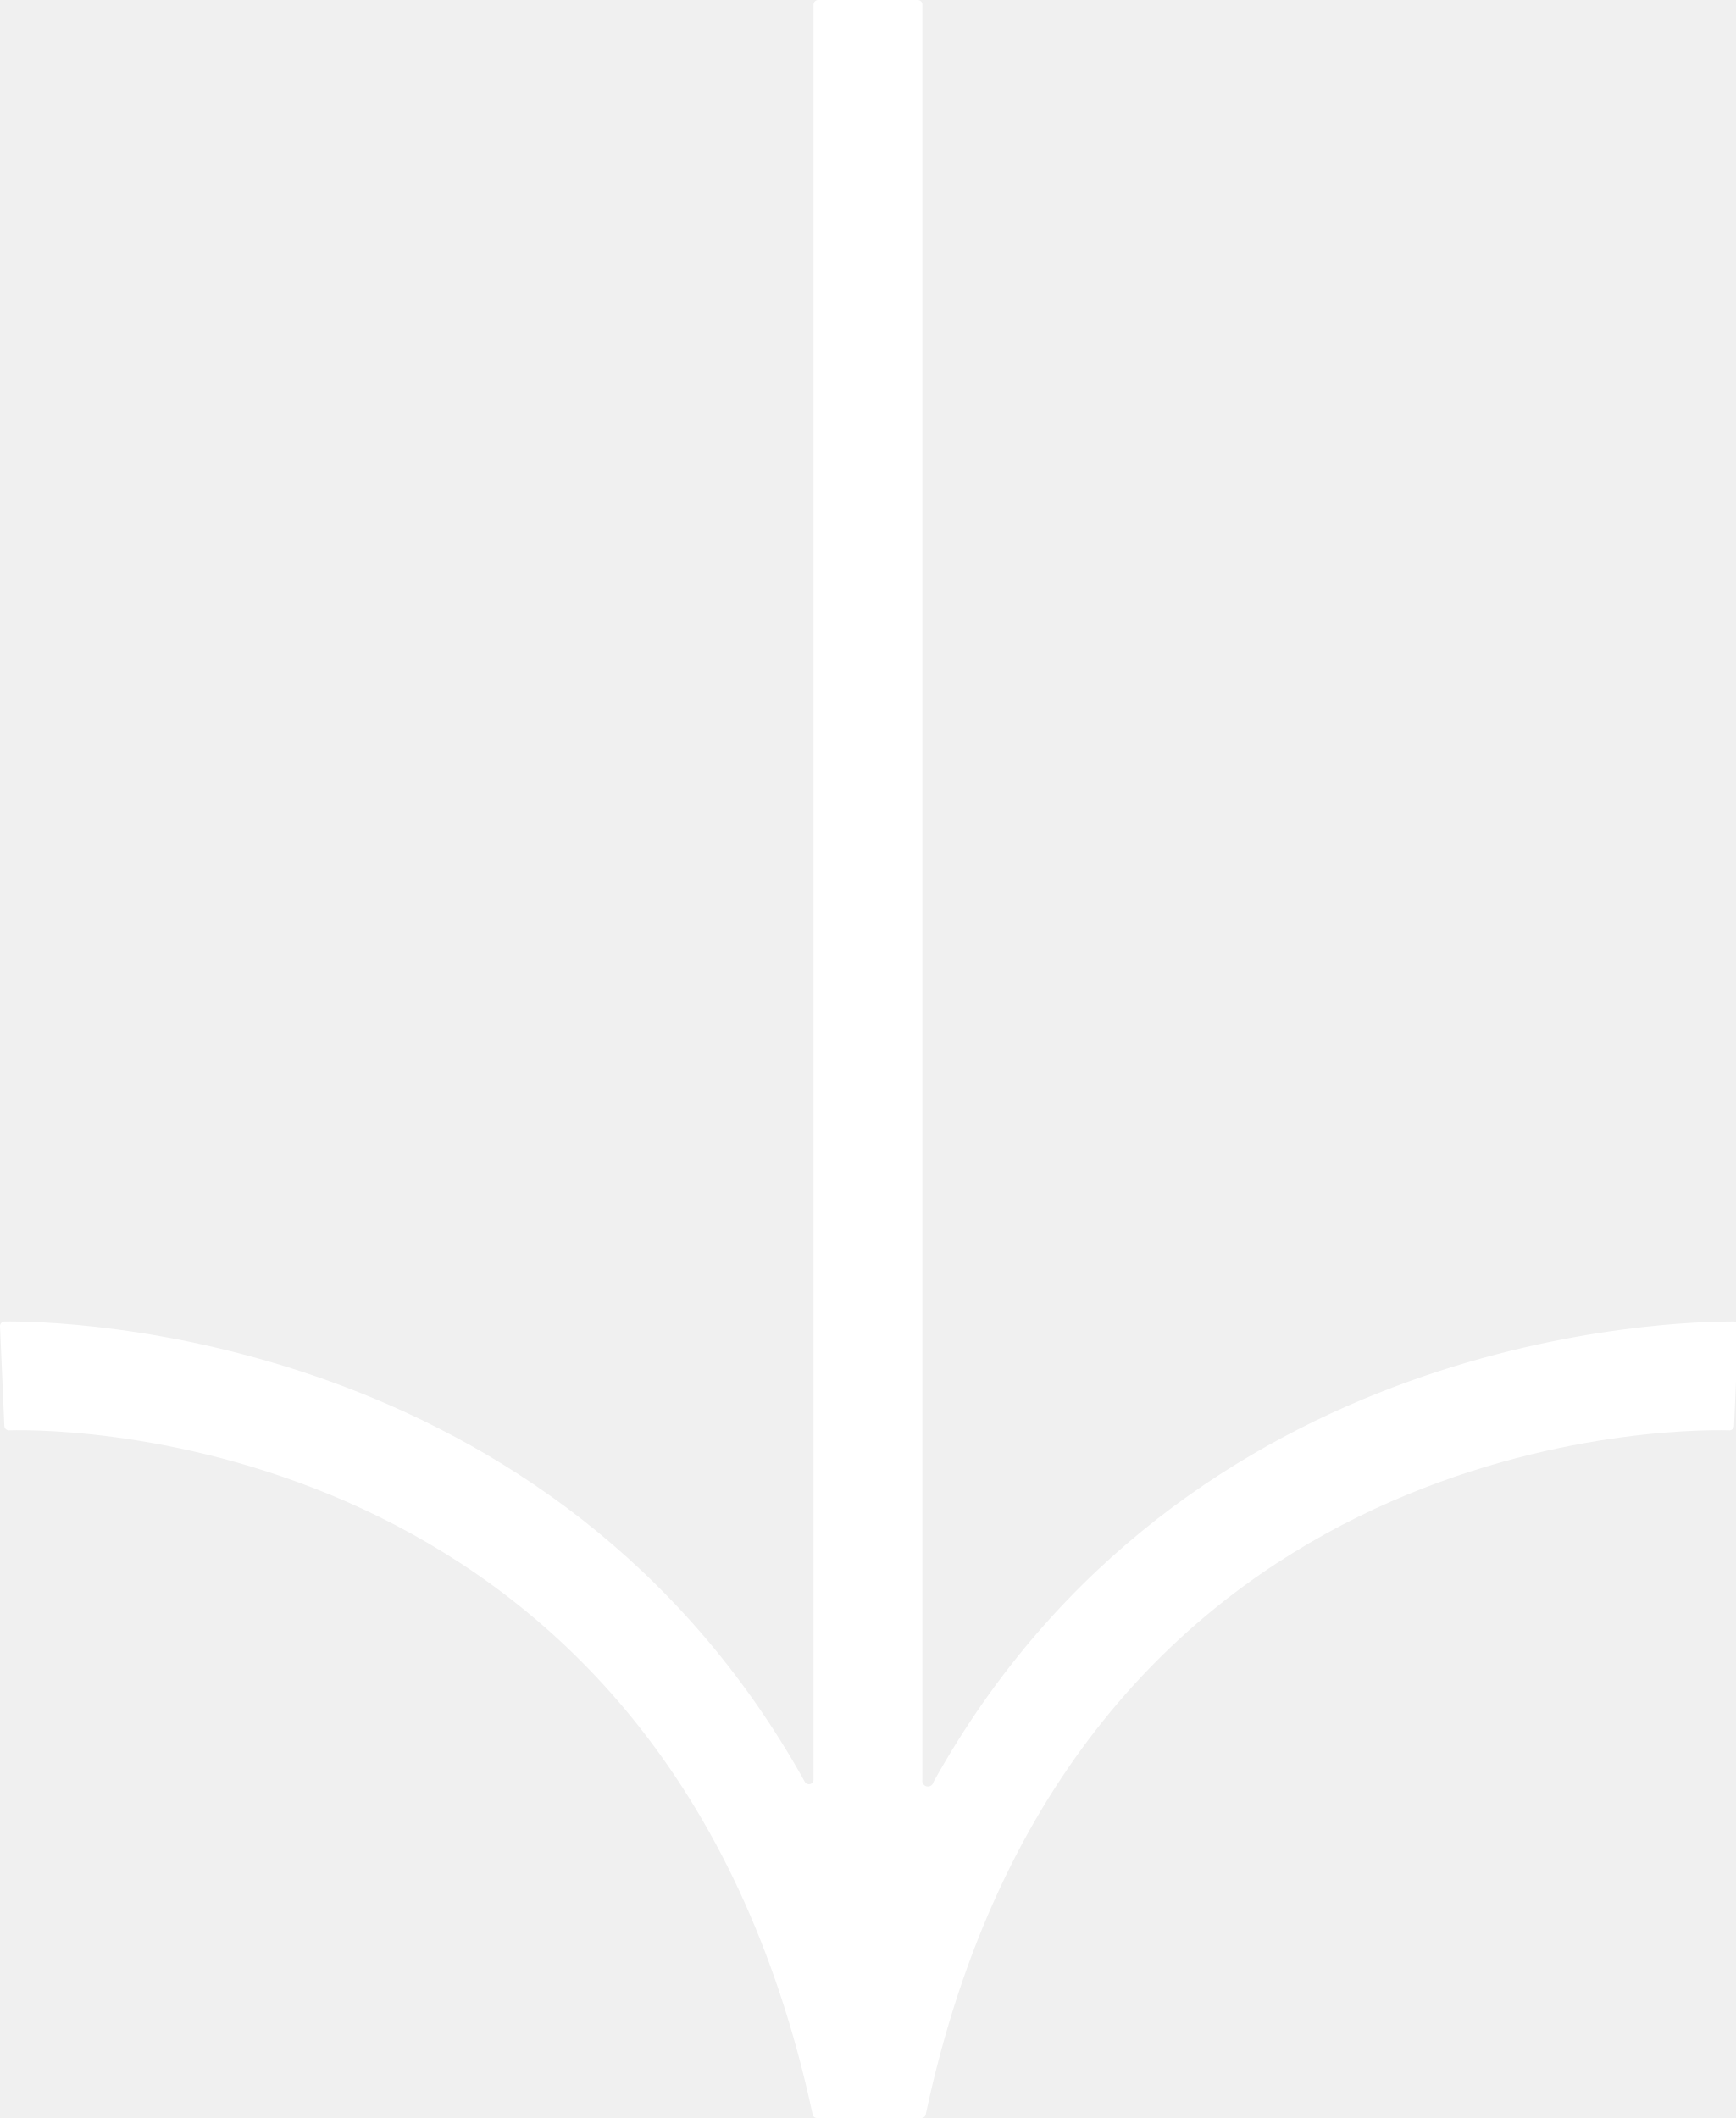
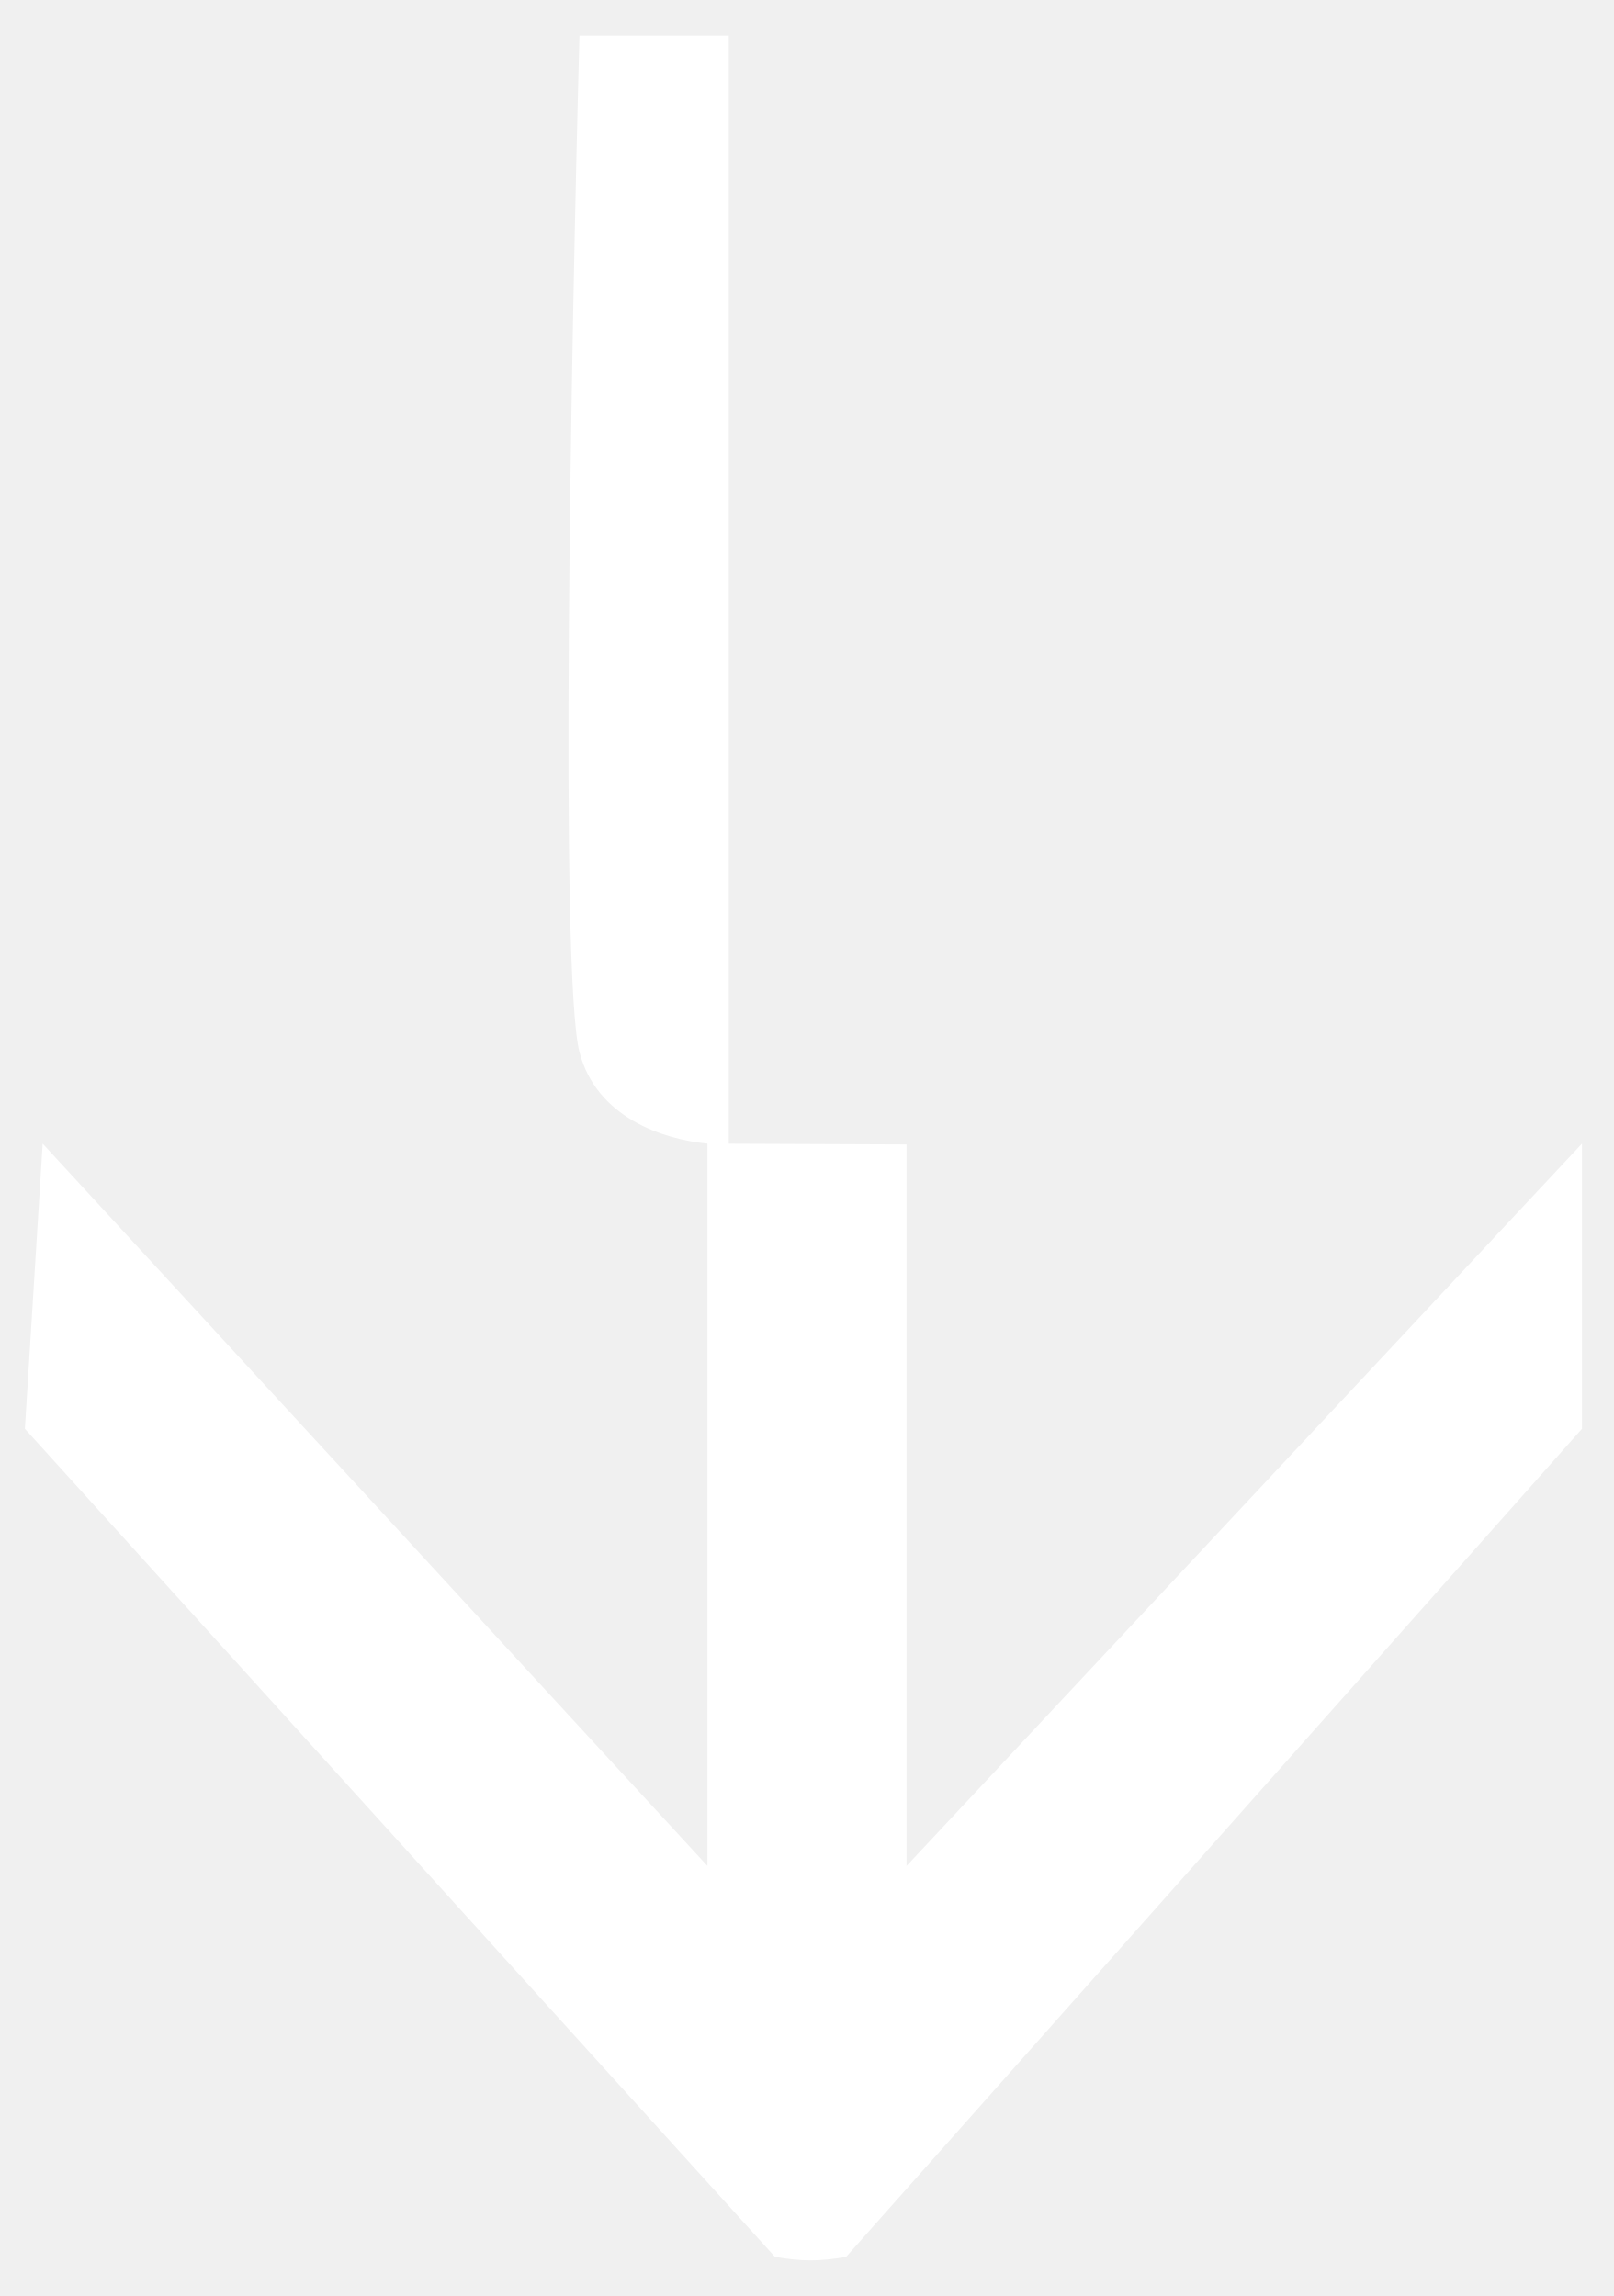
- <svg xmlns="http://www.w3.org/2000/svg" id="Layer_2" data-name="Layer 2" viewBox="0 0 56.14 68.5">
-   <defs>
-     <style>.cls-1{fill:#fff;}</style>
-   </defs>
-   <path class="cls-1" d="M42.76,62.06V4.65a.15.15,0,0,0-.15-.15H39.39a.15.15,0,0,0-.15.15V62.06a.15.15,0,0,1-.28.07C30.8,47.47,14.82,47.22,13.08,47.24a.15.15,0,0,0-.15.15l.14,3.22a.15.15,0,0,0,.14.15c2-.06,21.29.15,26,22.12a.14.14,0,0,0,.14.12h3.38a.14.14,0,0,0,.14-.12c4.67-22,24-22.18,26-22.12a.15.15,0,0,0,.14-.15l.14-3.22a.15.15,0,0,0-.15-.15c-1.74,0-17.72.23-25.88,14.89A.15.15,0,0,1,42.76,62.06Z" transform="translate(-12.93 -4.5)" />
+ <svg xmlns="http://www.w3.org/2000/svg" width="227" height="323" viewBox="0 0 227 323" fill="none">
+   <path d="M81.499 148C78.699 137.2 80.332 48.167 81.499 5H102.499V160.898L127.5 161V262.5L222.5 160.885V201L119 317.5C115.154 318.143 112.89 318.146 109 317.5L3.5 201L6 160.885L99.5 262.5V160.885C93.183 160.271 83.881 157.186 81.499 148Z" fill="white" />
</svg>
